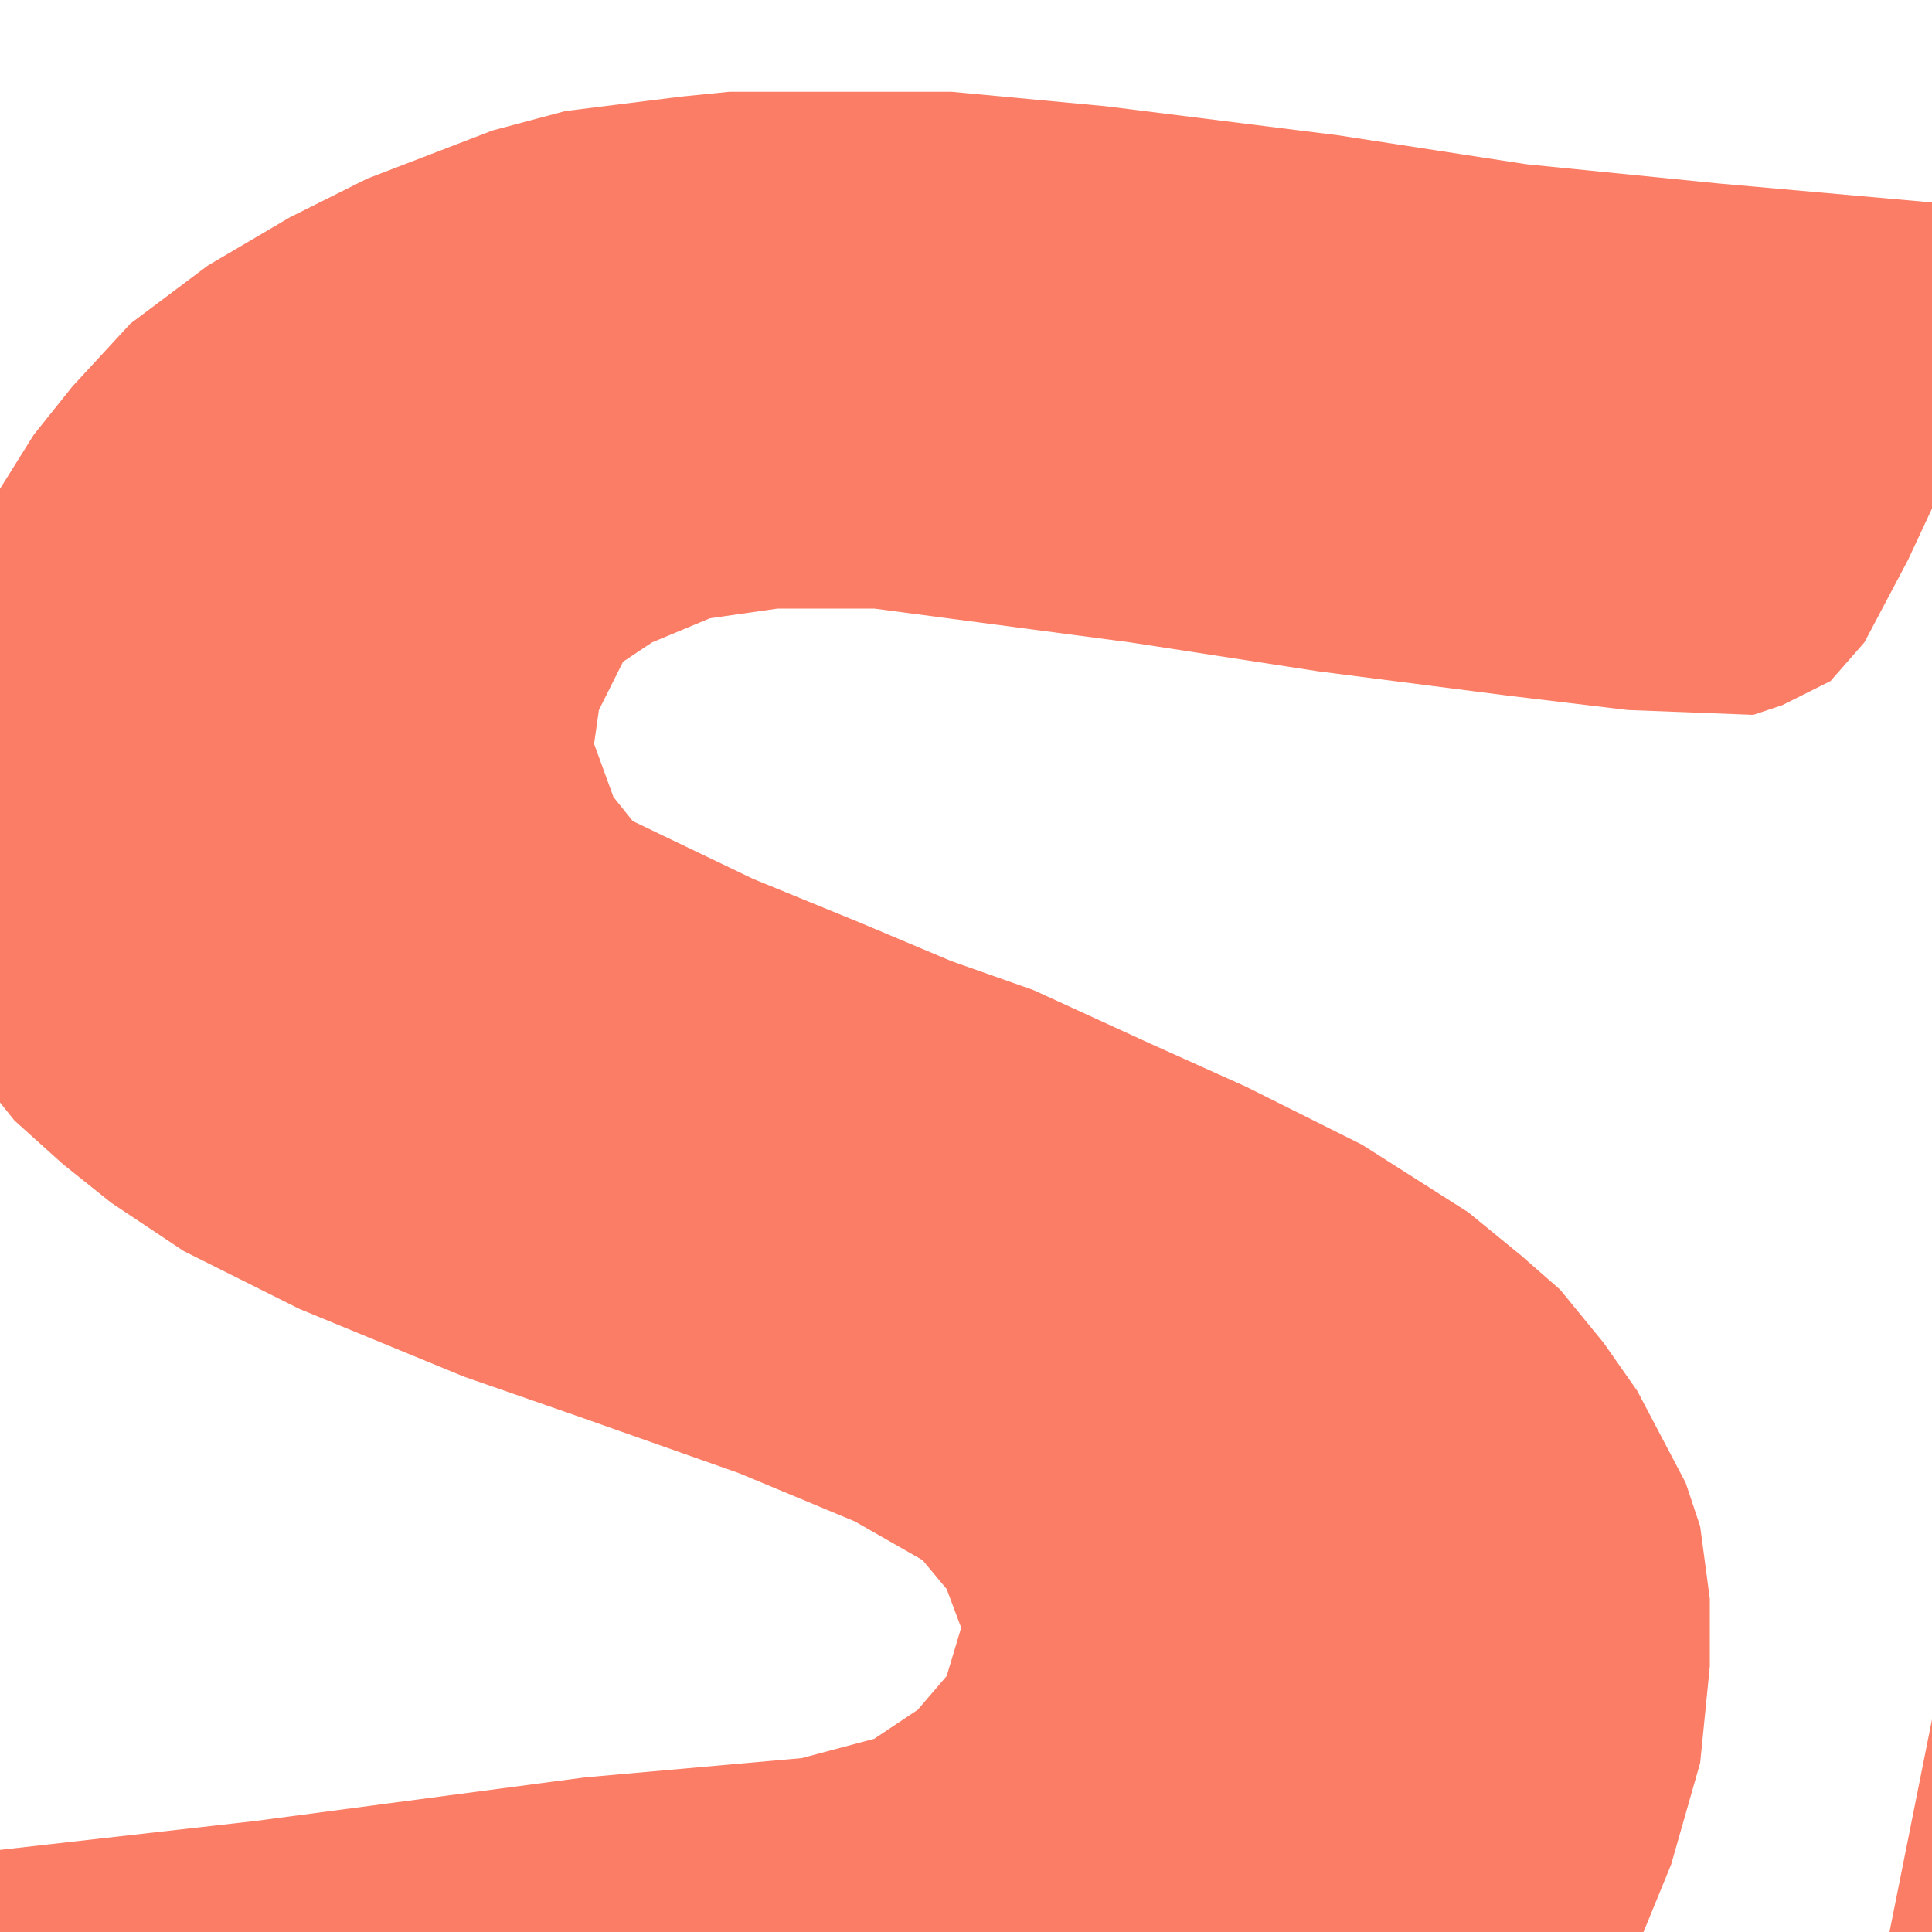
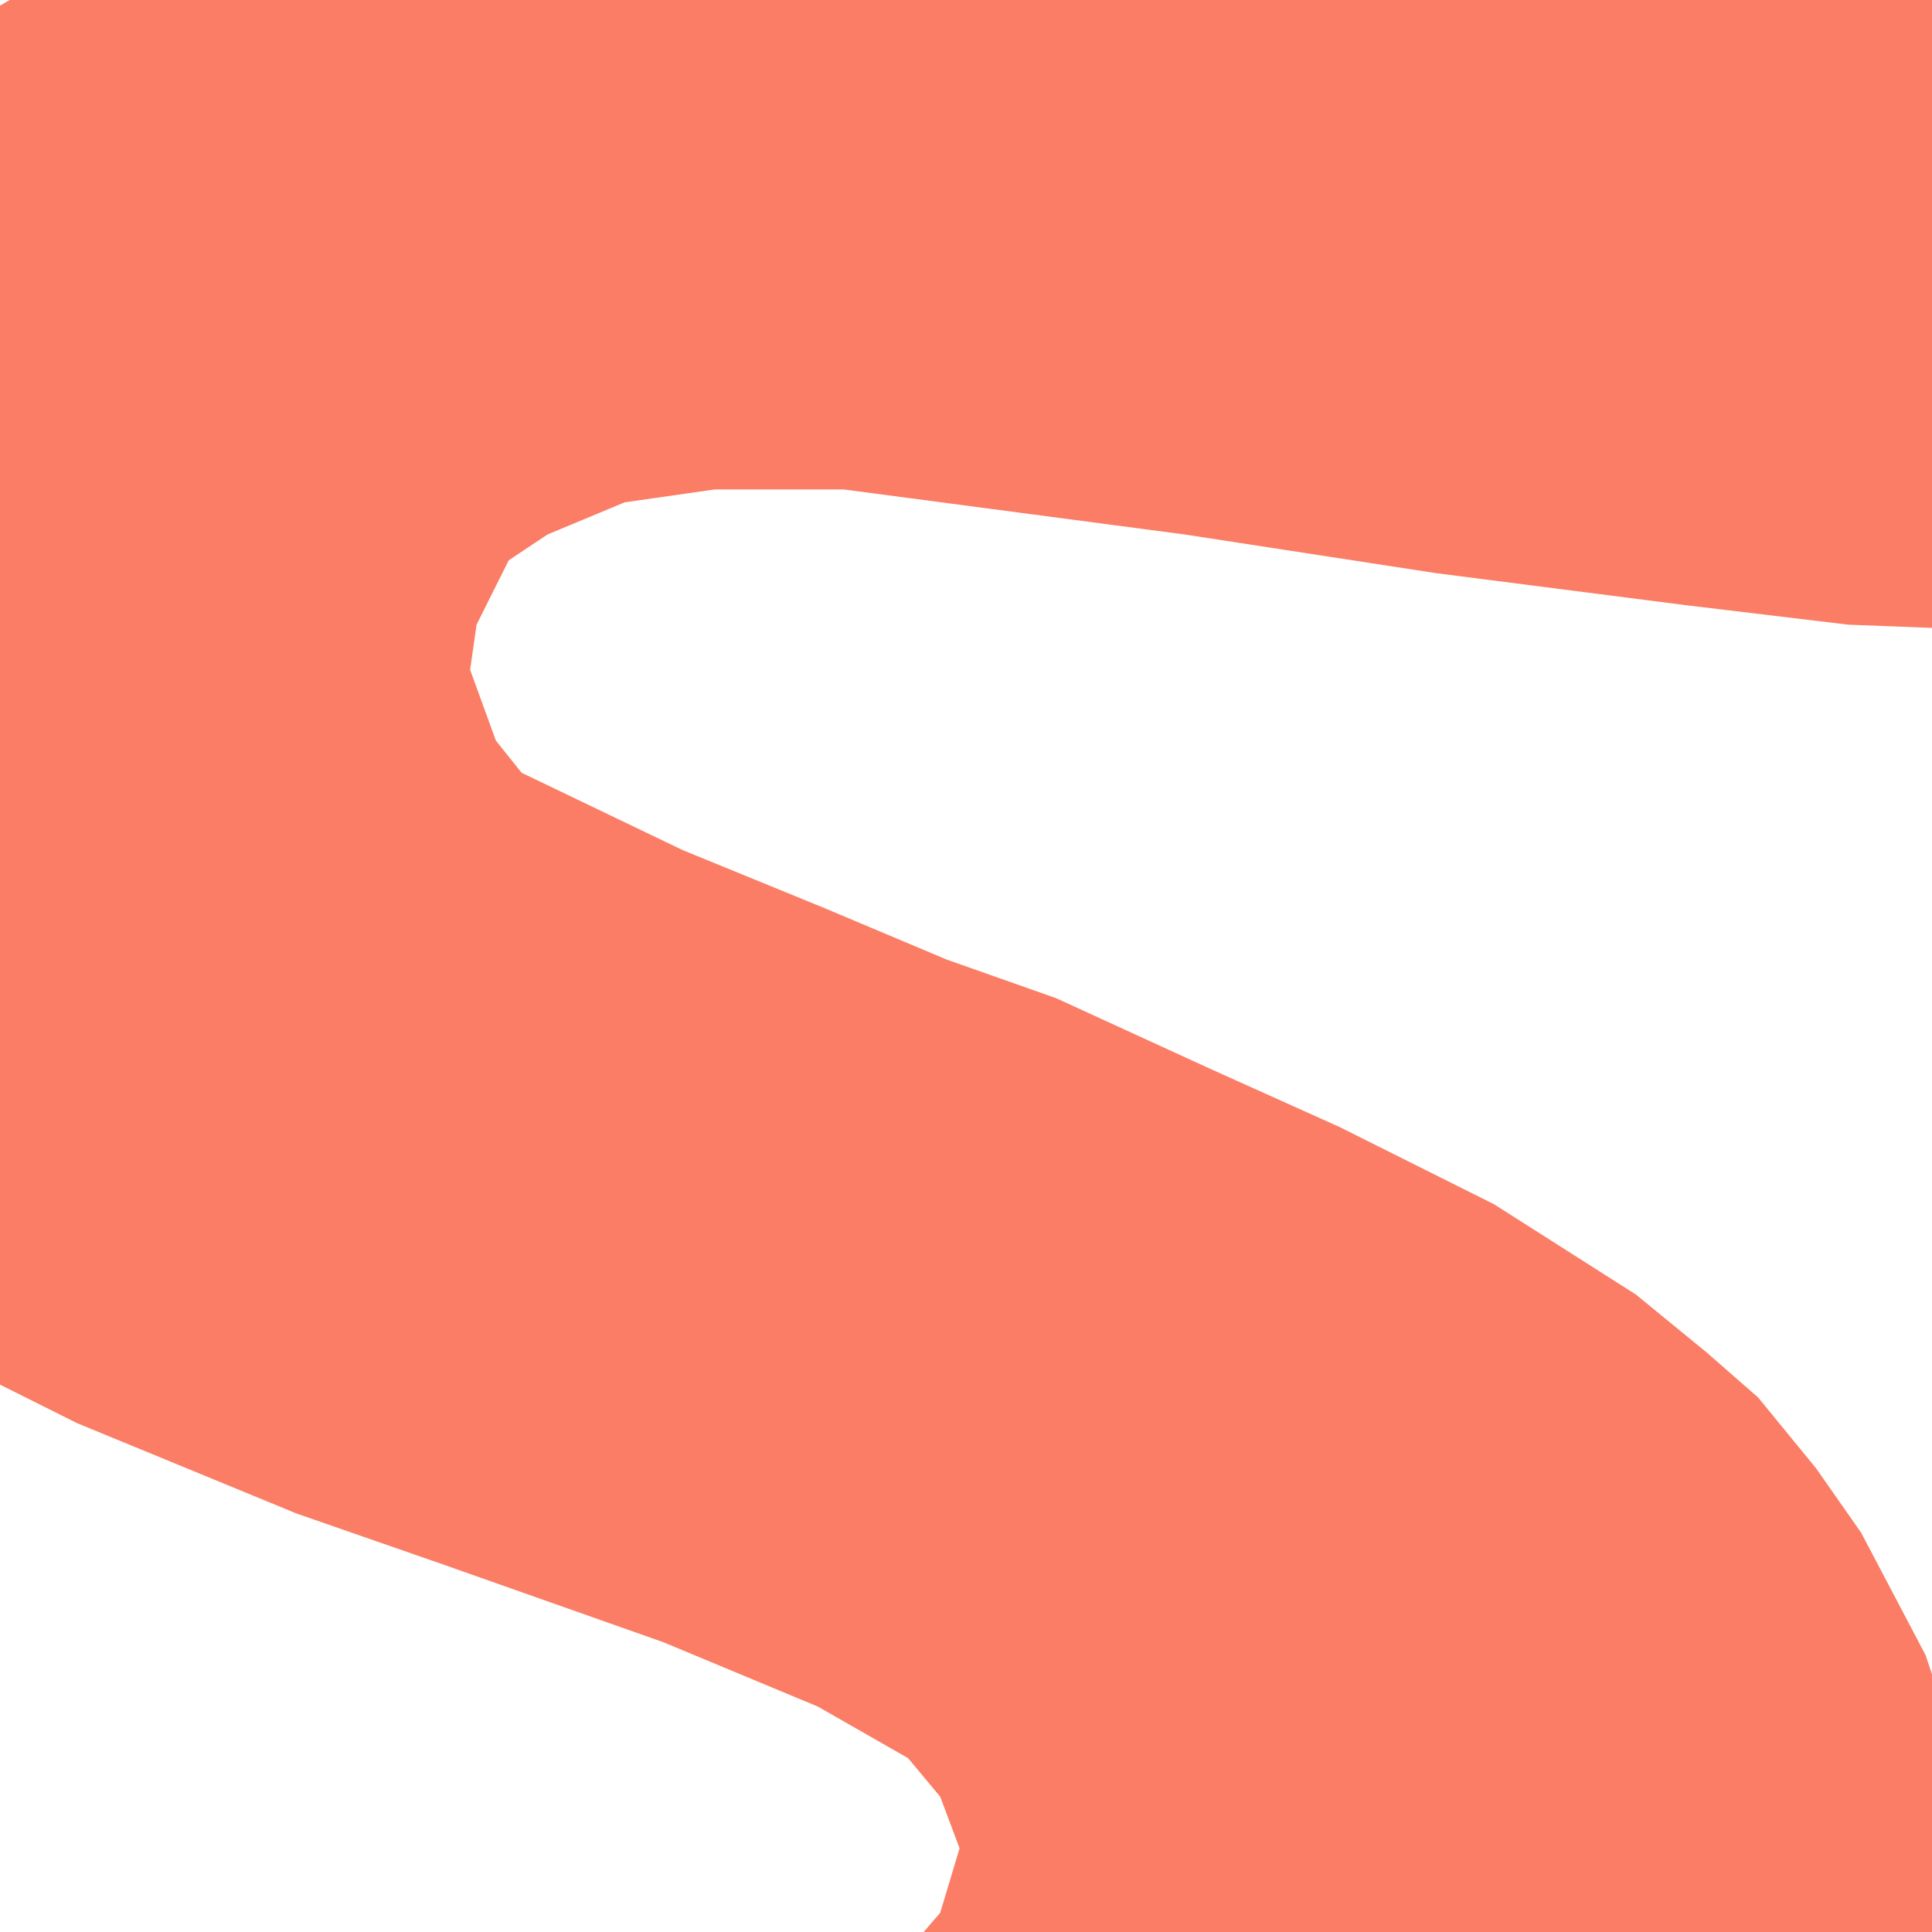
- <svg xmlns="http://www.w3.org/2000/svg" version="1.1" viewBox="850 650 350 400" width="1024" height="1024">
+ <svg xmlns="http://www.w3.org/2000/svg" version="1.1" viewBox="900 700 250 300" width="512" height="512">
  <path transform="translate(976,669)" d="m0 0h46l32 3 48 6 39 6 40 4 45 4 10 2 5 5 4 9-1 7-9 21-8 15-7 15-9 17-7 8-10 5-6 2-26-1-25-3-39-5-39-6-53-7h-20l-14 2-12 5-6 4-5 10-1 7 4 11 4 5 25 12 22 9 19 8 17 6 24 11 20 9 24 12 22 14 11 9 8 7 9 11 7 10 10 19 3 9 2 15v14l-2 20-6 21-9 22-6 10-9 12-15 16-10 9-21 14-19 9-23 10-24 8-23 5-104 14-65 8-38 5-60 7-61 10-39 5-5 1h-8l-6-4-5-6-2-6v-8l7-31 12-50 4-19 5-10 7-7 16-8 17-3 66-7 72-9 53-6 68-9 45-4 15-4 9-6 6-7 3-10-3-8-5-6-14-8-24-10-34-12-23-8-34-14-24-12-15-10-10-8-10-9-8-10-9-16-4-11-2-13v-21l3-19 6-18 8-18 10-16 8-10 12-13 16-12 17-10 16-8 26-10 15-4 24-3z" fill="#FB7D65" />
  <path transform="translate(823,508)" d="m0 0h9l41 5 173 17 60 6 45 4 97 10 47 4 12 2 13 5 10 7 9 9 7 14 2 8v12l-8 38-6 29-7 33-12 58-14 70-9 47-11 54-9 42-9 48-11 55-7 36-10 50-8 36-5 28-2 12-8 14-6 7-11 8-14 7-20 3-42-5-69-10-48-6-147-21-89-11 2-5 4-6 2-13 15 1 76 9 48 5 42 4 94 10 70 6 26 3 4 1h7l11-4 9-6 4-9 11-52 7-36 7-34 9-46 21-105 7-37 7-33 9-46 17-84 5-24 8-41 13-65 1-7v-10l-4-9-7-6-12-2-35-3-85-8-53-6-108-10-53-6-72-7-30-4-11-2-14 7-6 7-3 6-7 39-7 32-9 48-10 46-9 46-13 63-6 29-6 33-8 36-12 61-5 5-19 5-11 2h-8v-10l14-71 29-145 11-56 8-37 7-37 12-61 7-37 5-15 7-11 8-8 14-9 10-4z" fill="#FB7D65" />
  <path transform="translate(1364,655)" d="m0 0 9 1 10 3 10 9 6 9 2 6v9l-5 26-7 34-8 41-8 39-7 36-7 35-8 41-7 35-9 49-7 33-6 31-6 29-10 52-14 70-9 44-5 26-4 13-8 14-12 12-10 6-14 4-7 1h-13l-32-6-46-10-36-7-114-24-52-11-72-14-50-9-47-9-38-7-5-2-1-6 3-12 5-1 56 9 47 8 46 8 55 9 35 6 39 6 55 9 29 5 46 8 66 10 5 1h9l14-7 7-8 3-11 13-63 9-45 13-66 9-43 7-36 11-55 15-78 11-55 7-37 8-38 14-75 9-50z" fill="#FB7D65" />
  <path transform="translate(846,584)" d="m0 0 14 1 55 7 99 10 137 13 97 10 9 2 5 7v8l-7 8-3 2-12-1-37-4-50-5-87-11-58-6-48-6-78-8-32-3-7-3-4-7 1-6z" fill="#FB7D65" />
</svg>
